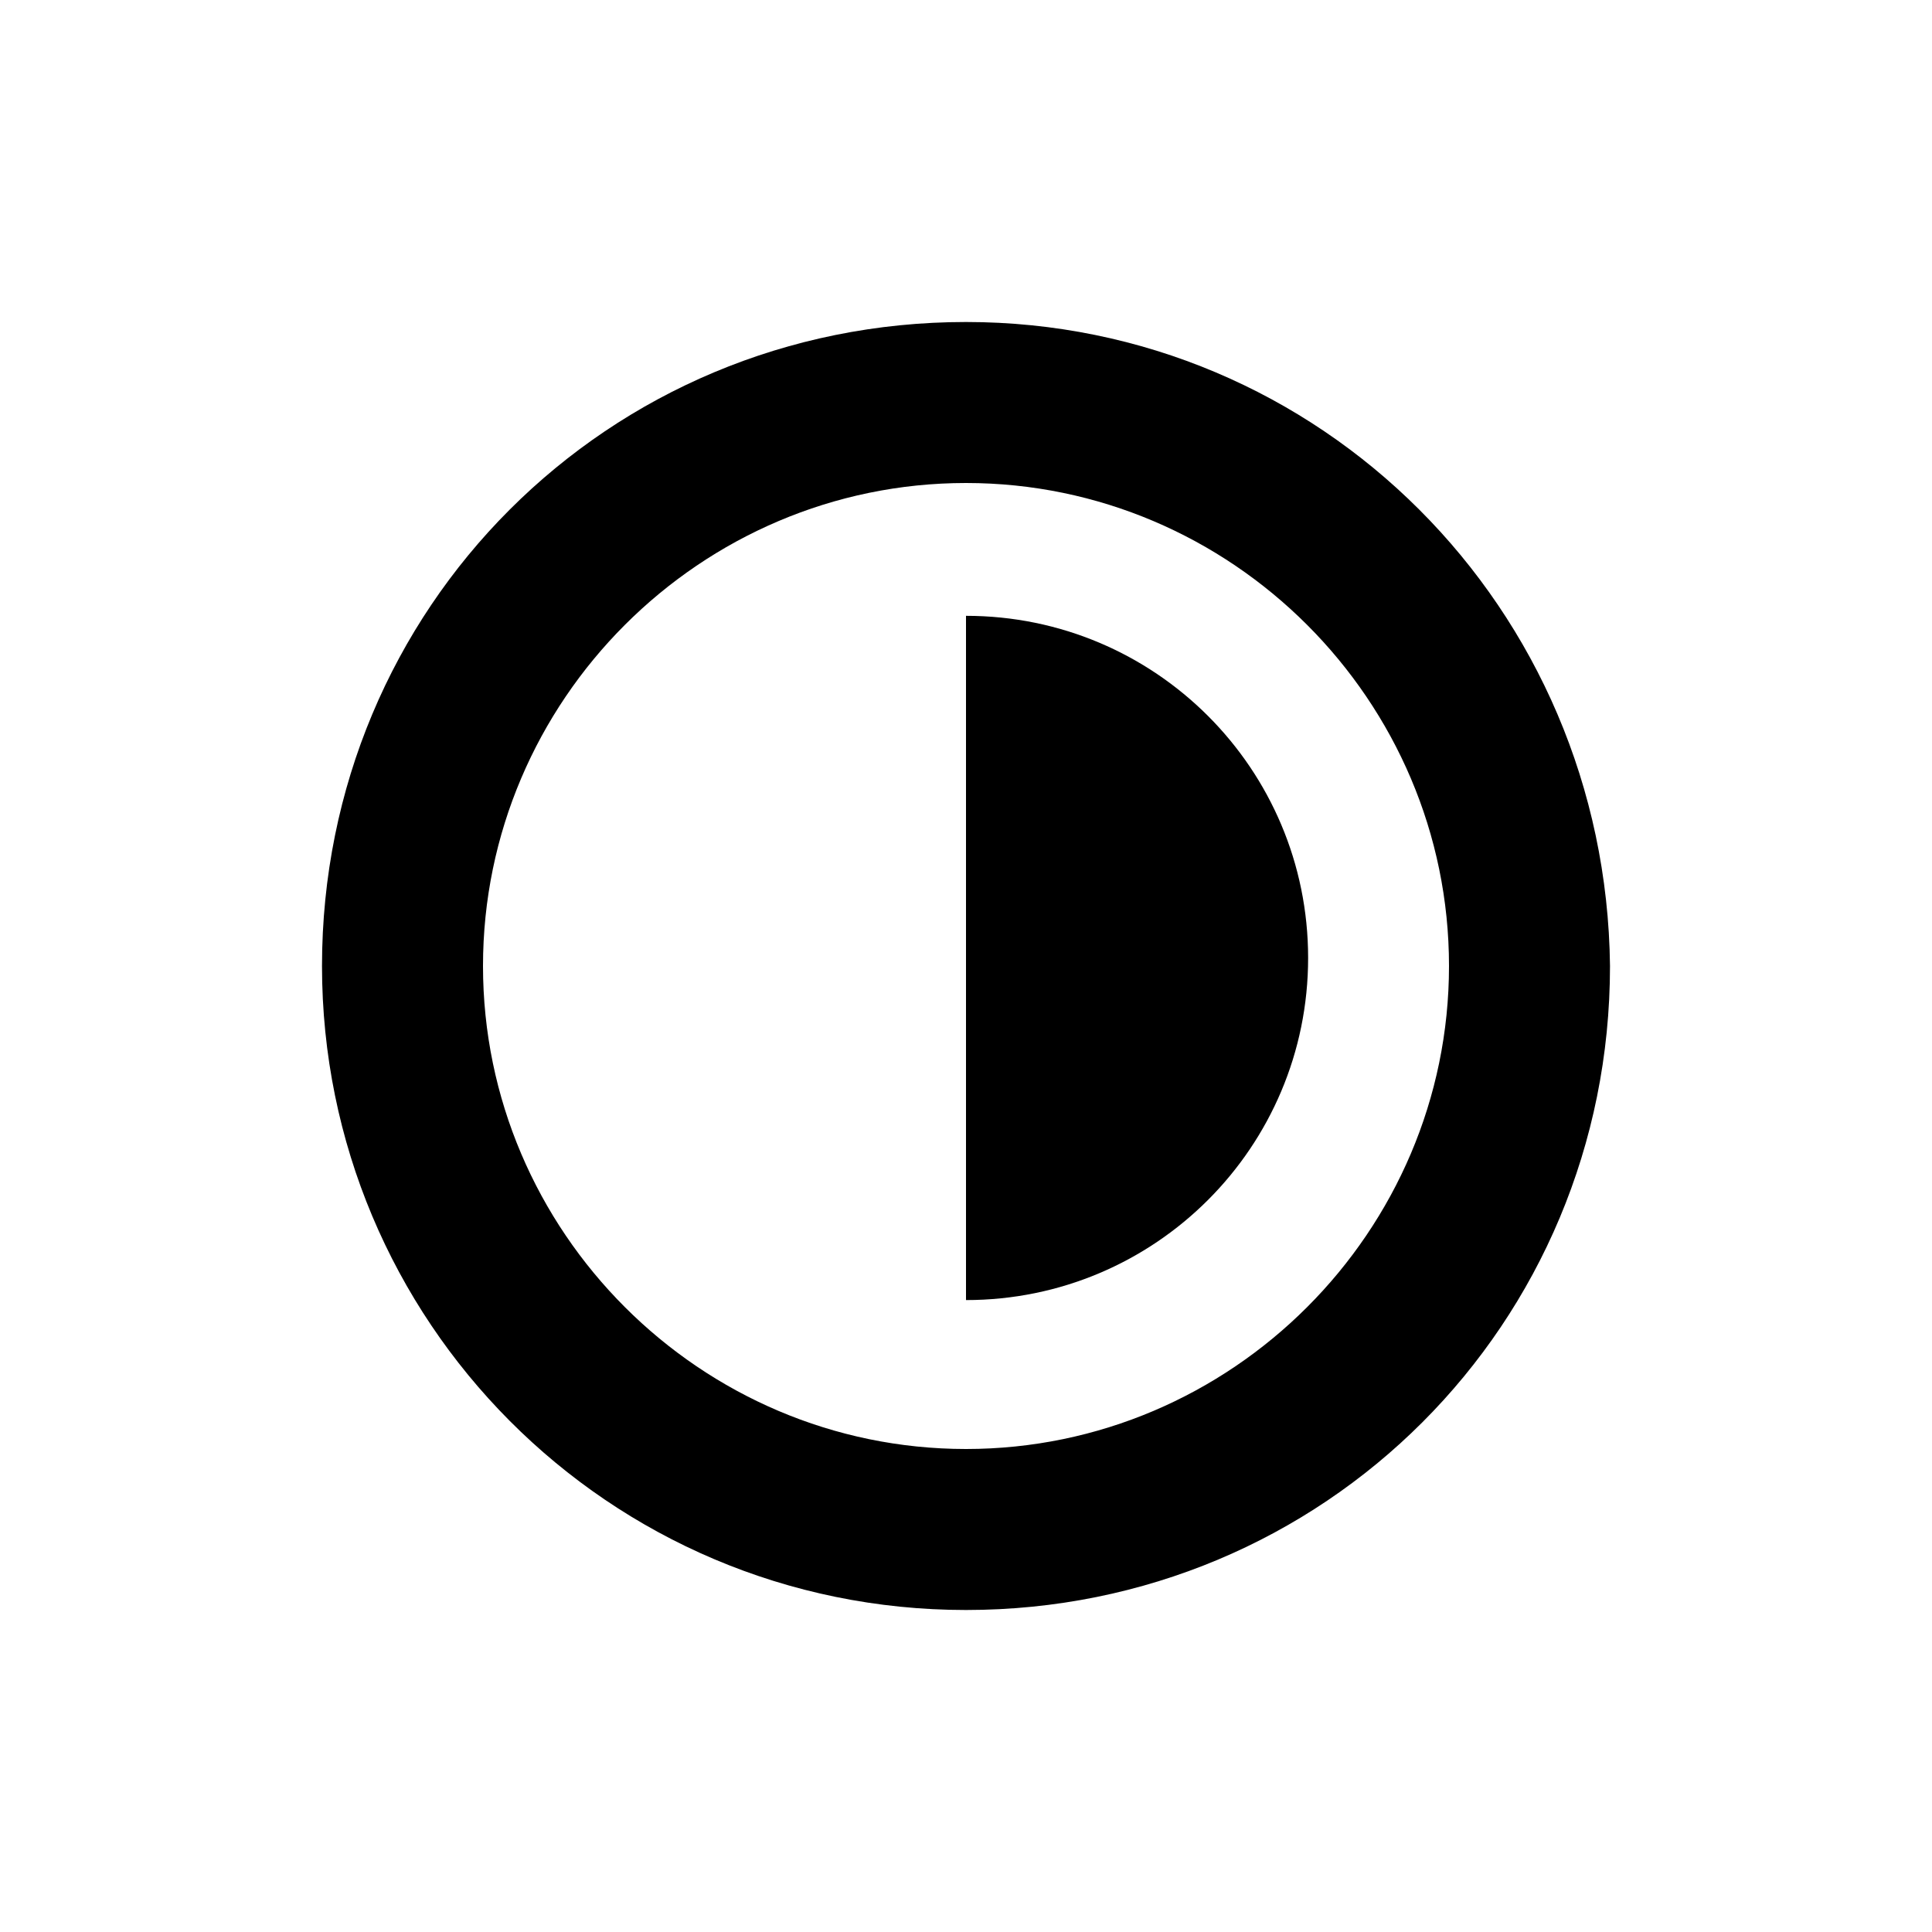
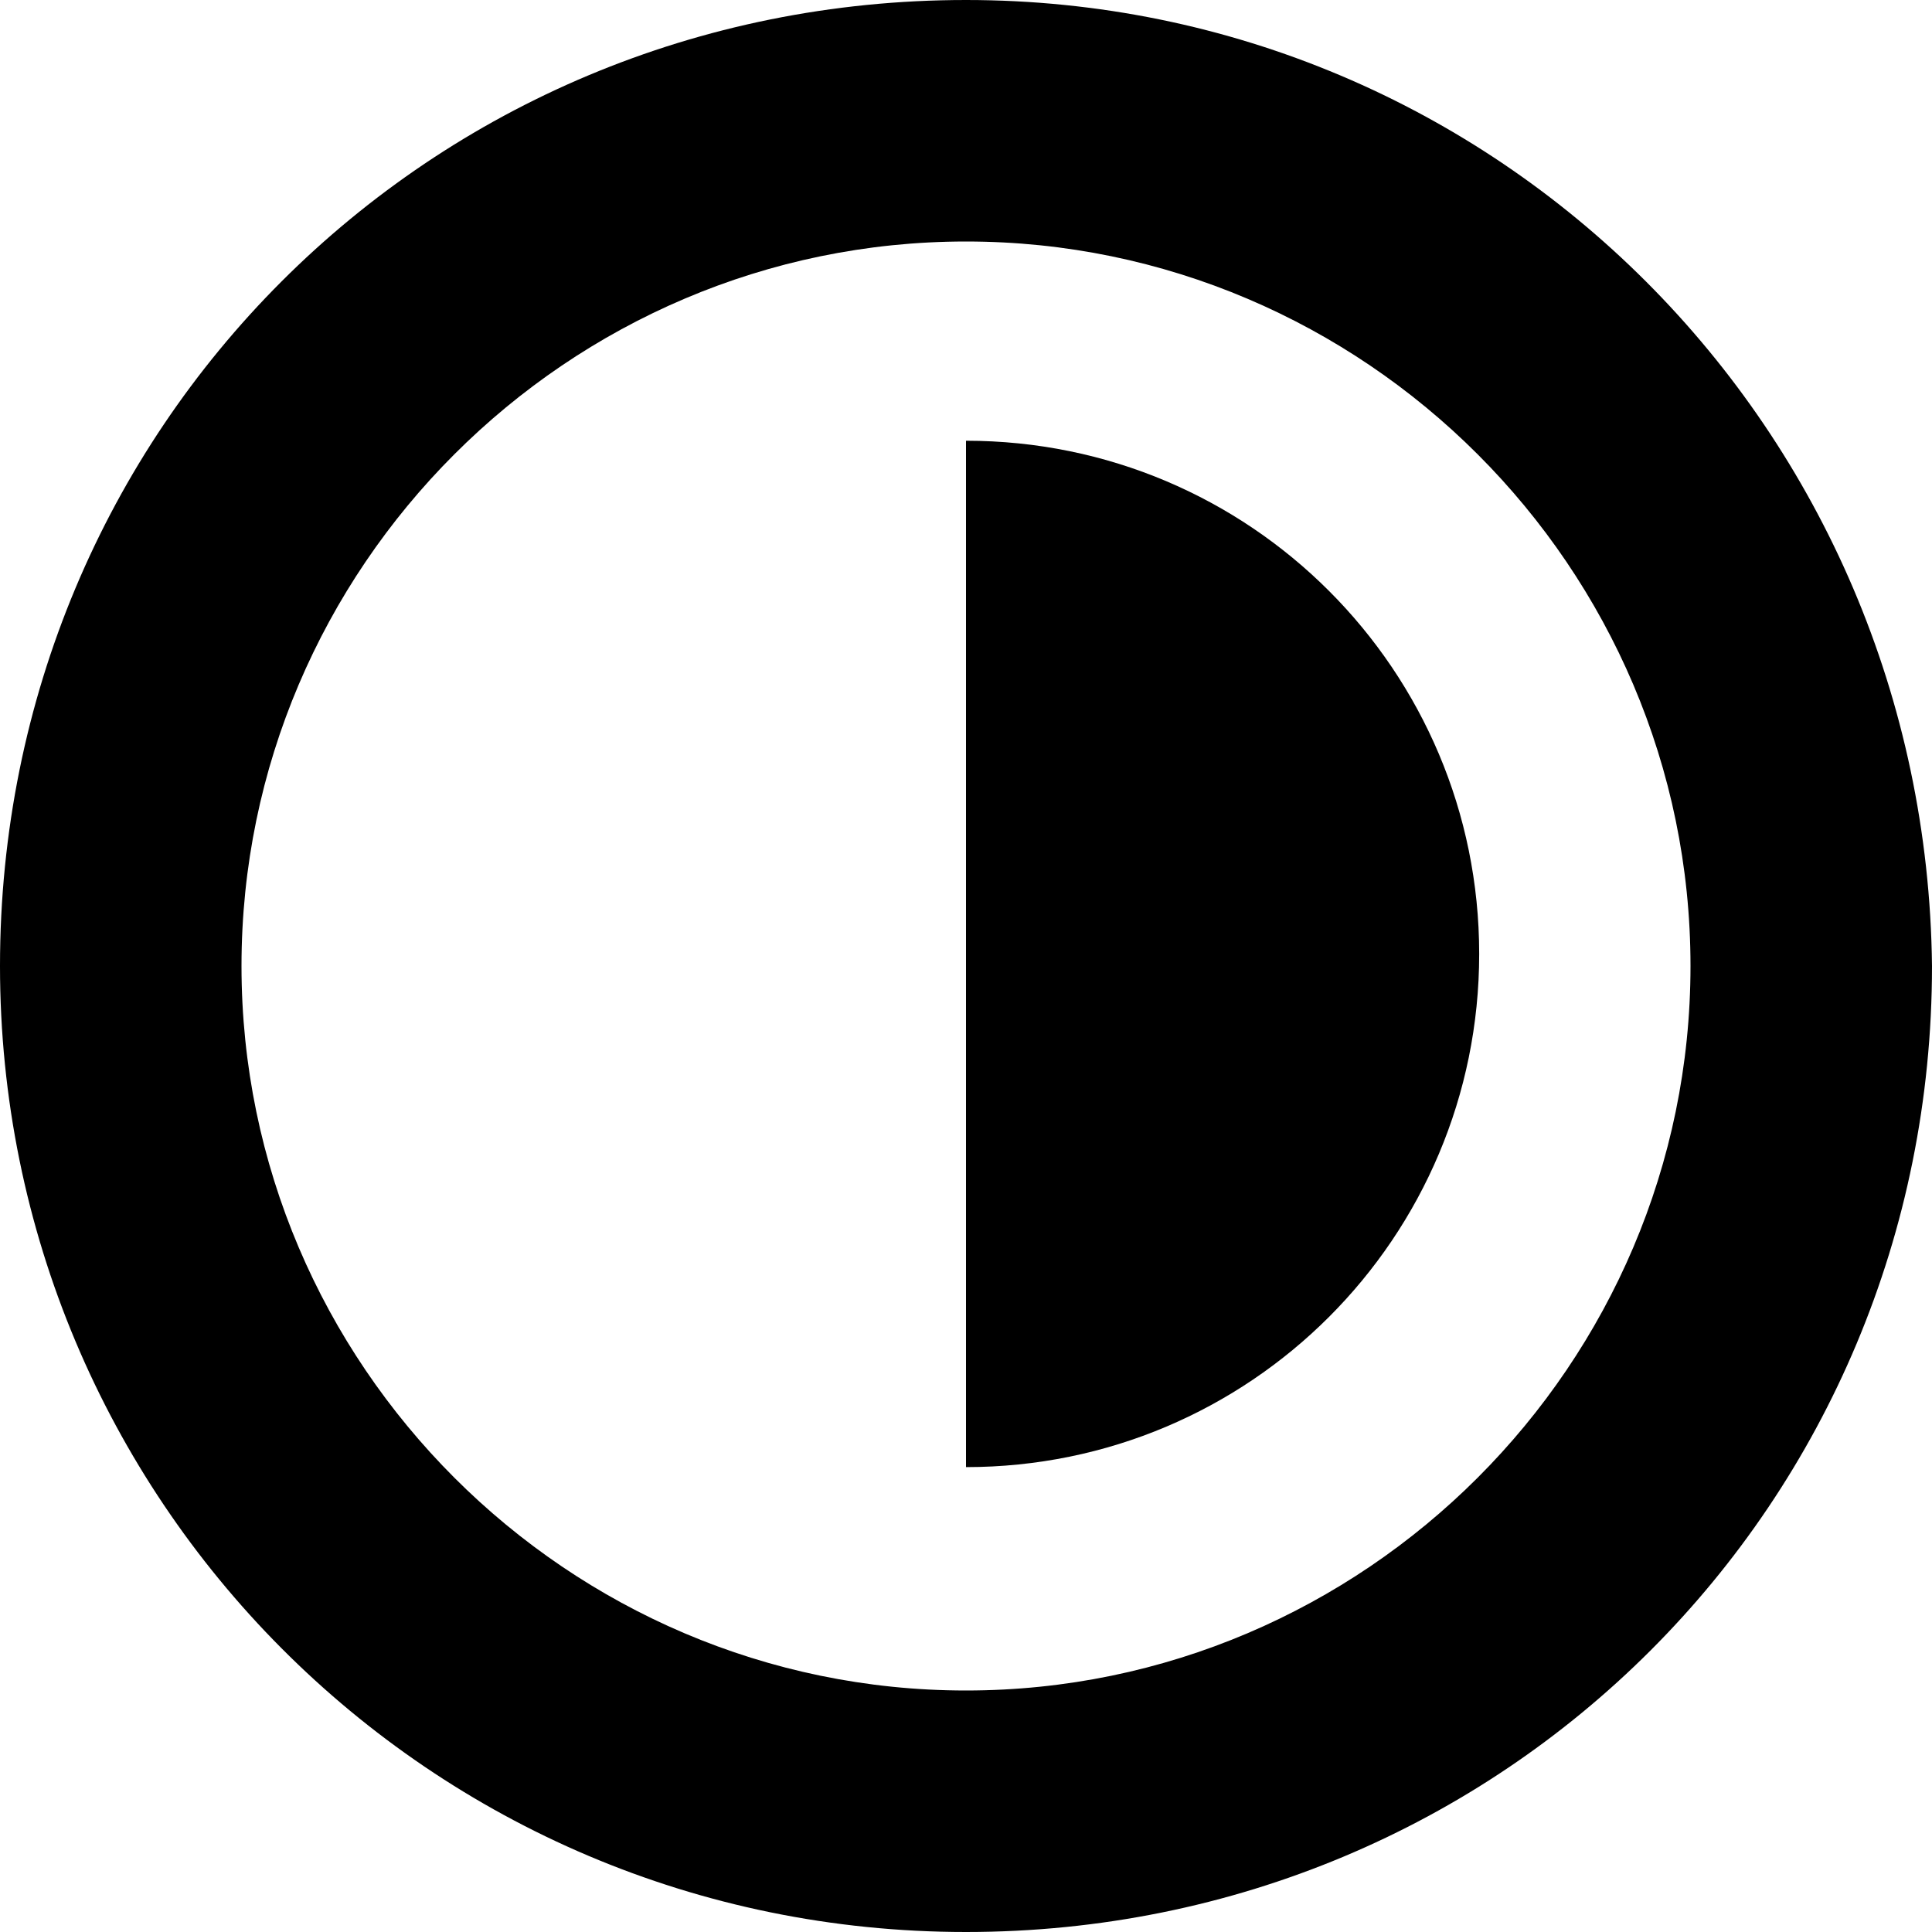
- <svg xmlns="http://www.w3.org/2000/svg" version="1.1" viewBox="0 0 48 48">
+ <svg xmlns="http://www.w3.org/2000/svg" version="1.1" viewBox="8 8 32 32">
  <path d="M24,12c6.6,0,12,5.4,12,12s-5.4,12-12,12s-12-5.4-12-12S17.4,12,24,12M24,8C15.1,8,8,15.1,8,24c0,8.8,7.1,16,16,16s16-7.1,16-16C39.9,15.1,32.8,8,24,8L24,8z" />
  <path d="M24,32.3c4.7,0,8.5-3.8,8.5-8.5s-3.8-8.5-8.5-8.5" />
  <rect fill="none" width="48" height="48" />
</svg>
